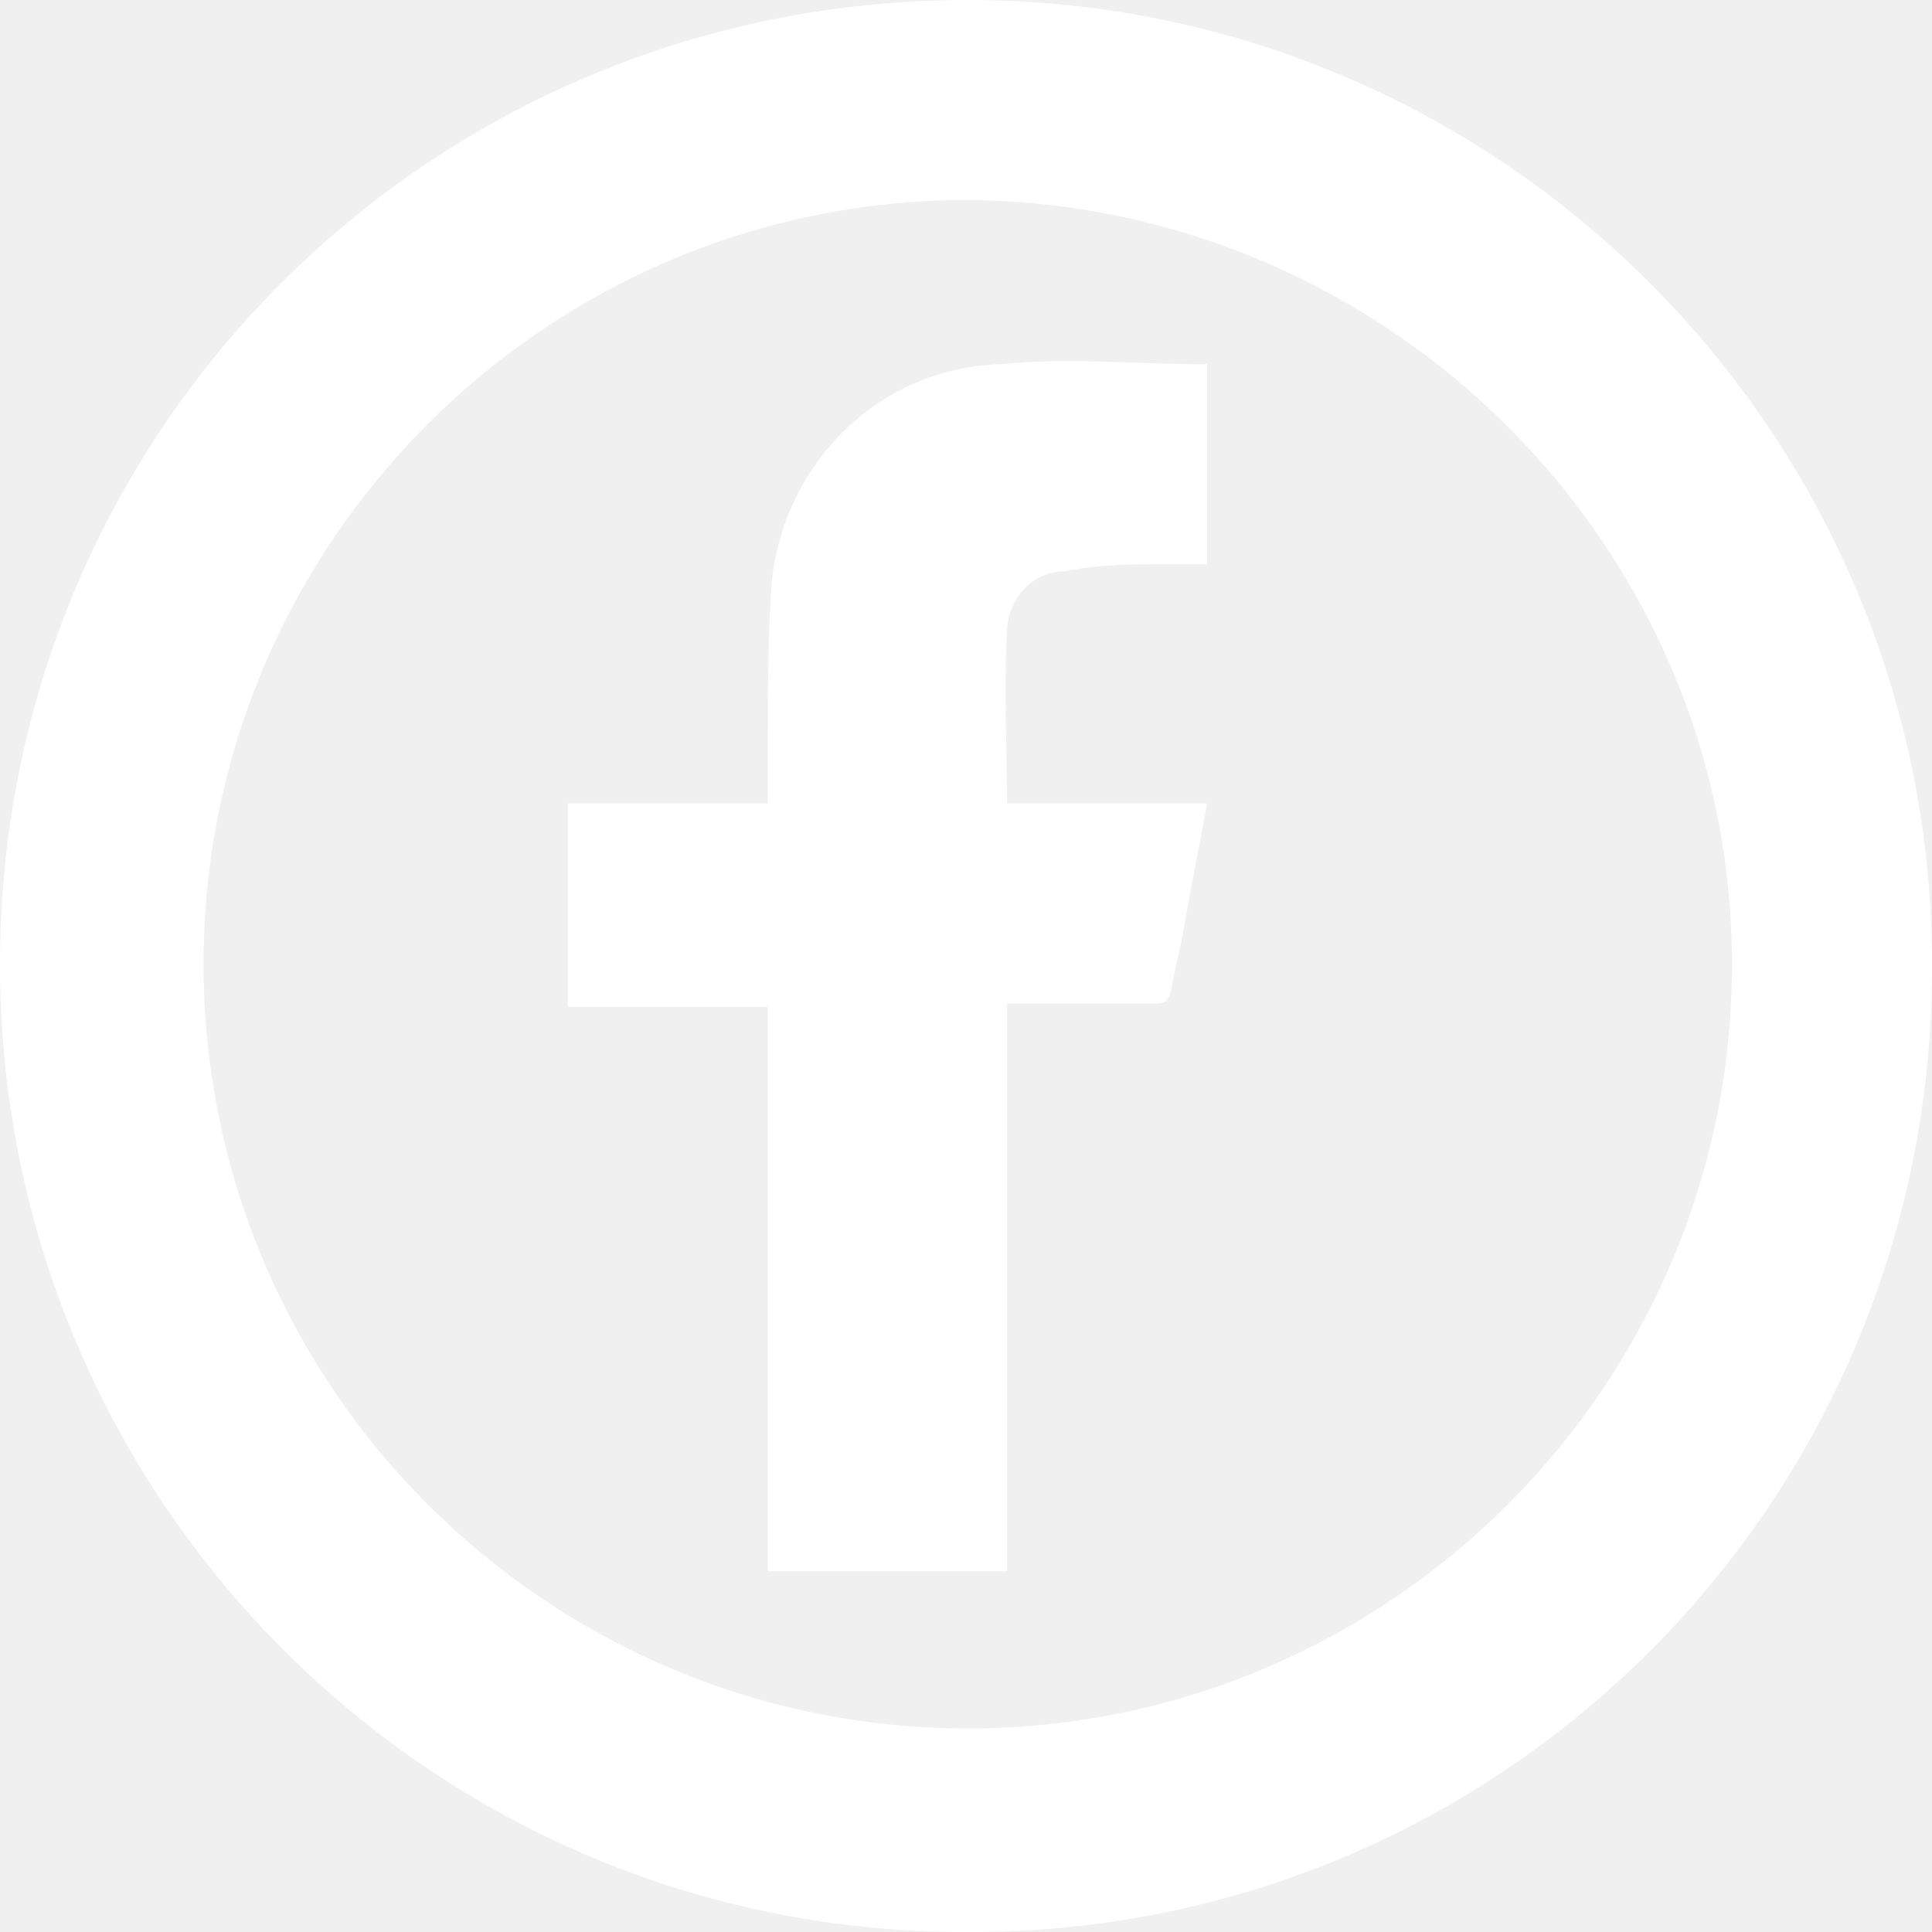
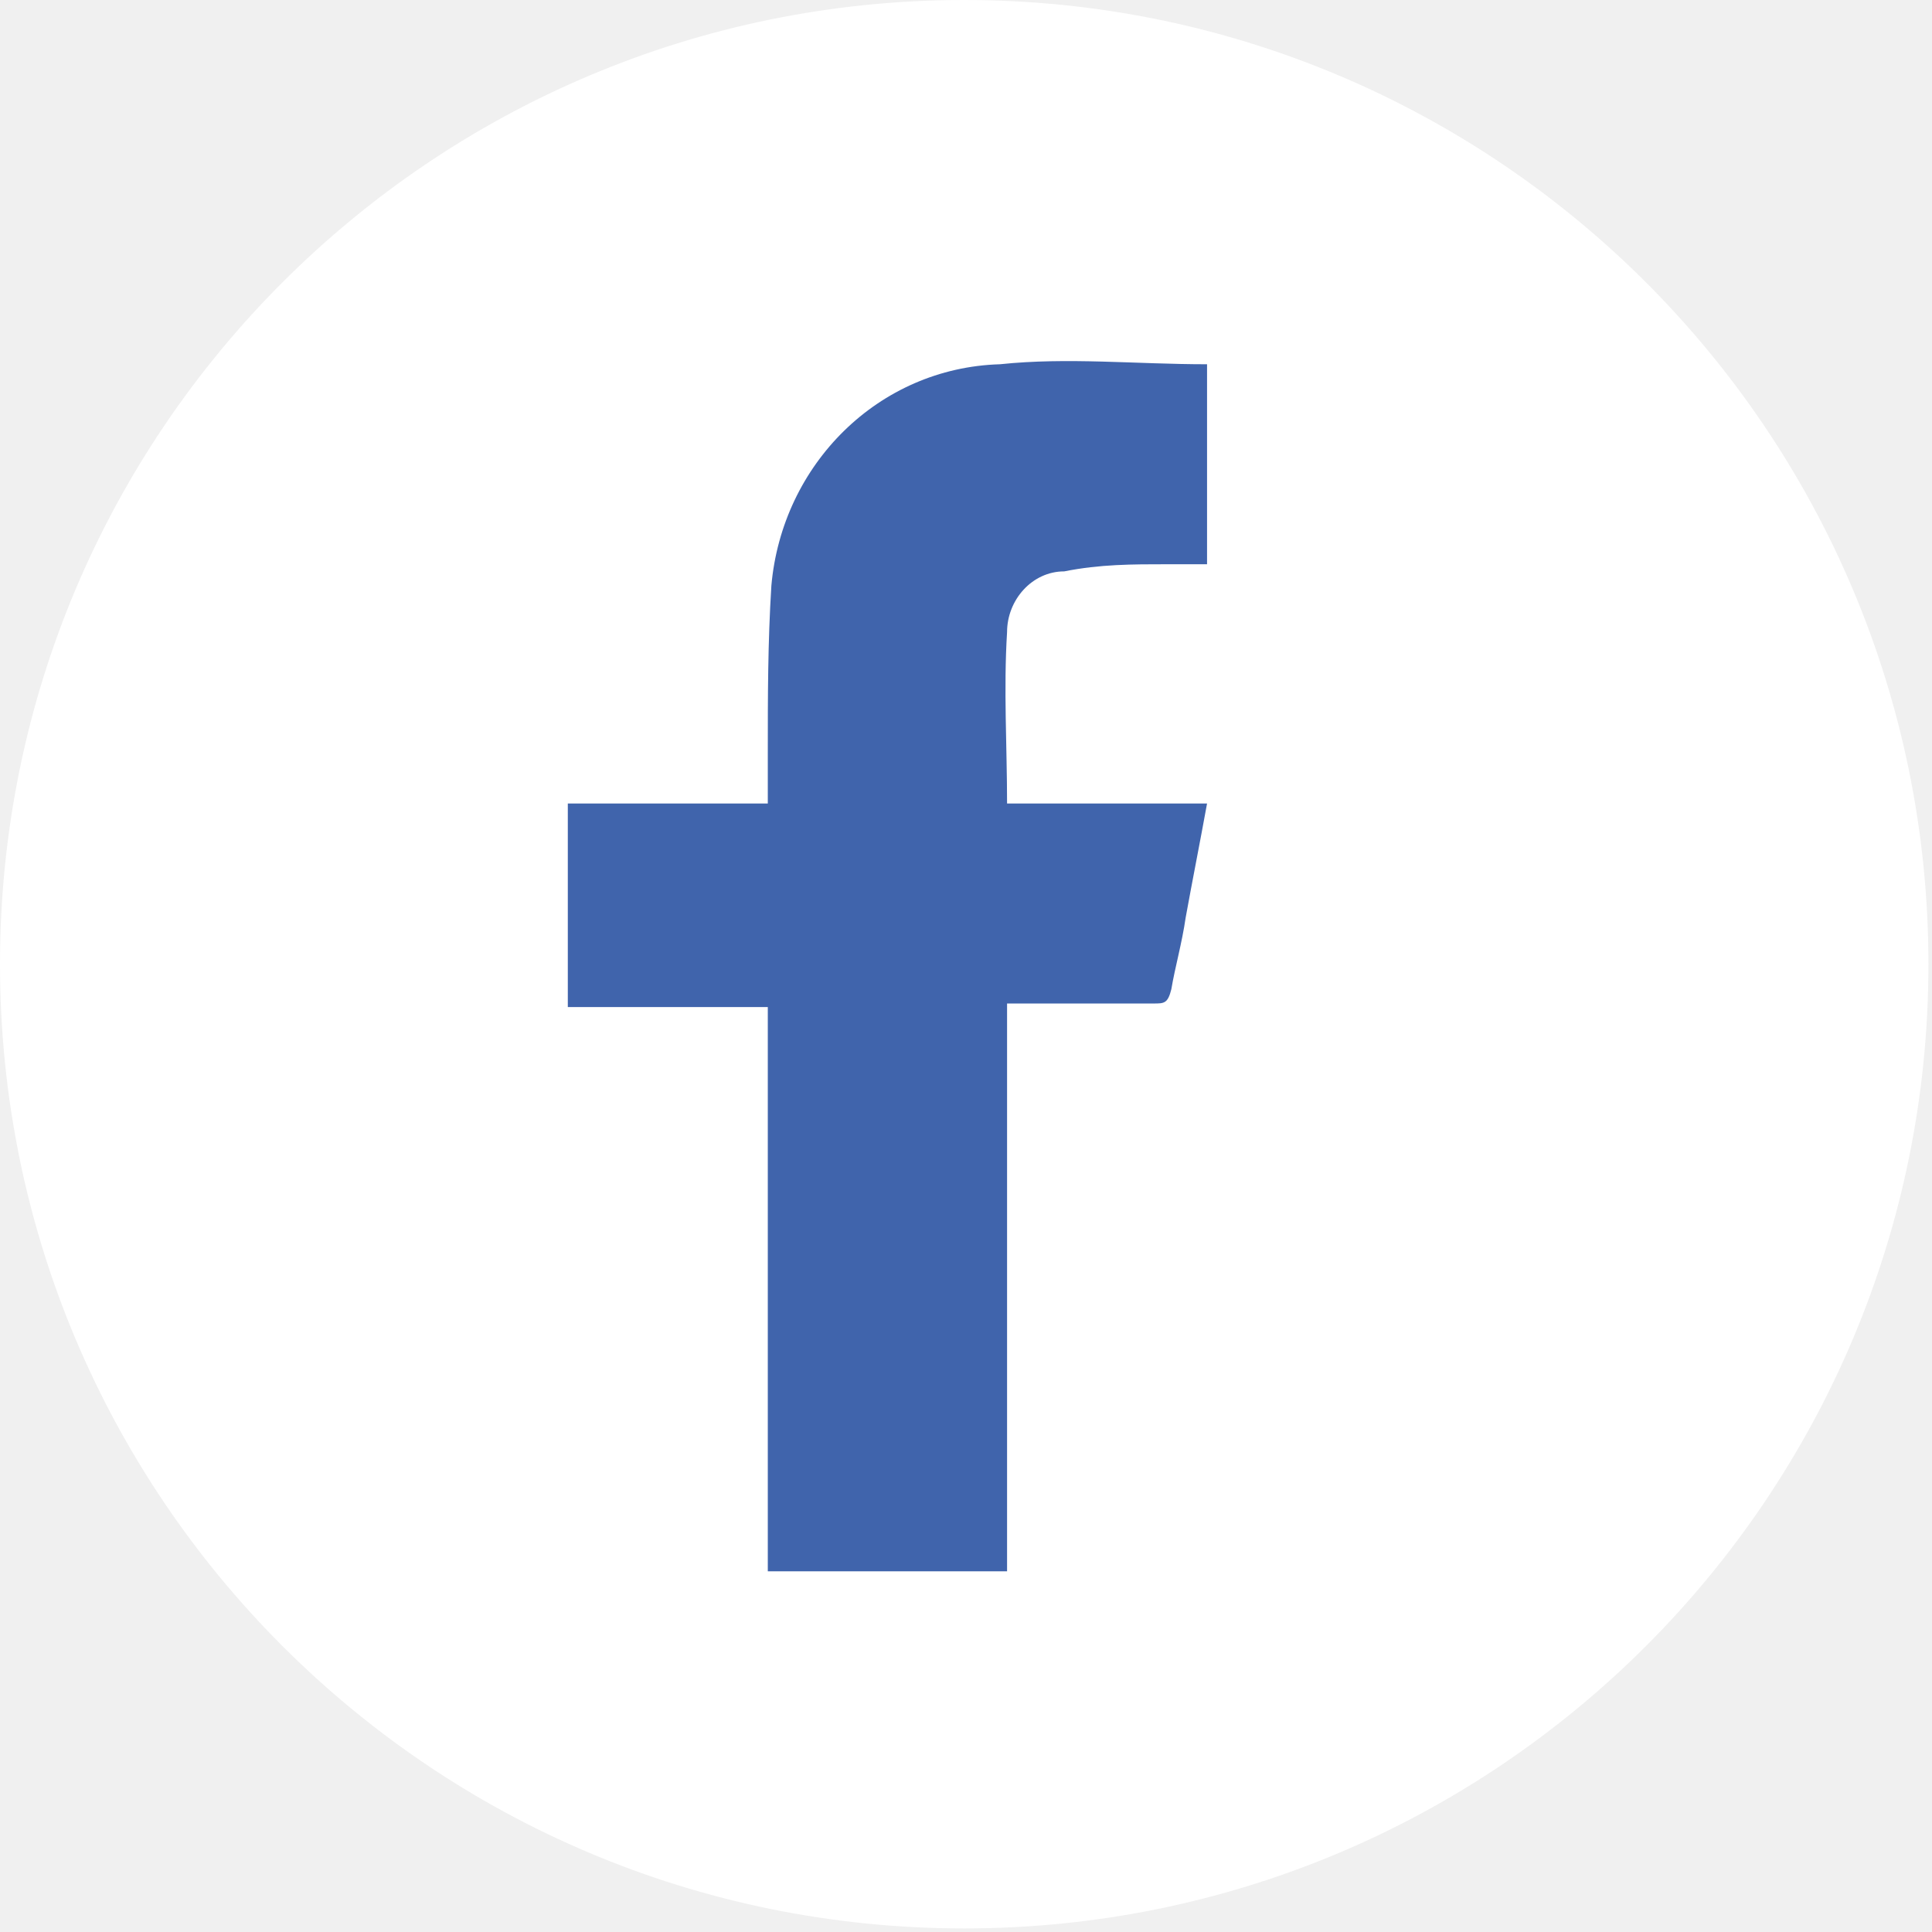
<svg xmlns="http://www.w3.org/2000/svg" version="1.1" id="Layer_1" x="0px" y="0px" viewBox="0 0 54.1 54.1" style="enable-background:new 0 0 54.1 54.1;" xml:space="preserve">
  <style type="text/css">
	.st0{fill:#FFFFFF;}
+ 	.st1{fill:#4064AC;}
</style>
-   <path class="st0" d="M54.1,27.1c0,15-12.1,27.1-27.1,27C12.1,54.1,0,42,0,27S12.1,0,27.1,0l0,0c14.9,0,27,12.1,27,27L54.1,27.1z   M27.1,5.6c-11.8,0-21.4,9.6-21.4,21.4c0,11.8,9.6,21.4,21.4,21.4s21.4-9.6,21.4-21.4l0,0C48.5,15.3,38.9,5.7,27.1,5.6z" />
-   <path class="st0" d="M15.9,22.5h5.6v-1.4c0-1.6,0-3.1,0.1-4.7c0.3-3.4,3-6.1,6.4-6.2c1.9-0.2,3.8,0,5.8,0v5.6h-1.1  c-1,0-1.9,0-2.9,0.2c-0.9,0-1.6,0.8-1.6,1.7c0,0,0,0,0,0l0,0c-0.1,1.6,0,3.2,0,4.8h5.6c-0.2,1.1-0.4,2.1-0.6,3.2  c-0.1,0.7-0.3,1.4-0.4,2c-0.1,0.4-0.2,0.4-0.5,0.4h-4.1V44h-6.7V28.2h-5.6V22.5z" />
+   <circle class="st0" cx="27" cy="27" r="27" />
+   <path class="st1" d="M15.9,22.5h5.6v-1.4c0-1.6,0-3.1,0.1-4.7c0.3-3.4,3-6.1,6.4-6.2c1.9-0.2,3.8,0,5.8,0v5.6h-1.1  c-1,0-1.9,0-2.9,0.2c-0.9,0-1.6,0.8-1.6,1.7l0,0l0,0c-0.1,1.6,0,3.2,0,4.8h5.6c-0.2,1.1-0.4,2.1-0.6,3.2c-0.1,0.7-0.3,1.4-0.4,2  c-0.1,0.4-0.2,0.4-0.5,0.4h-4.1V44h-6.7V28.2h-5.6V22.5z" />
</svg>
